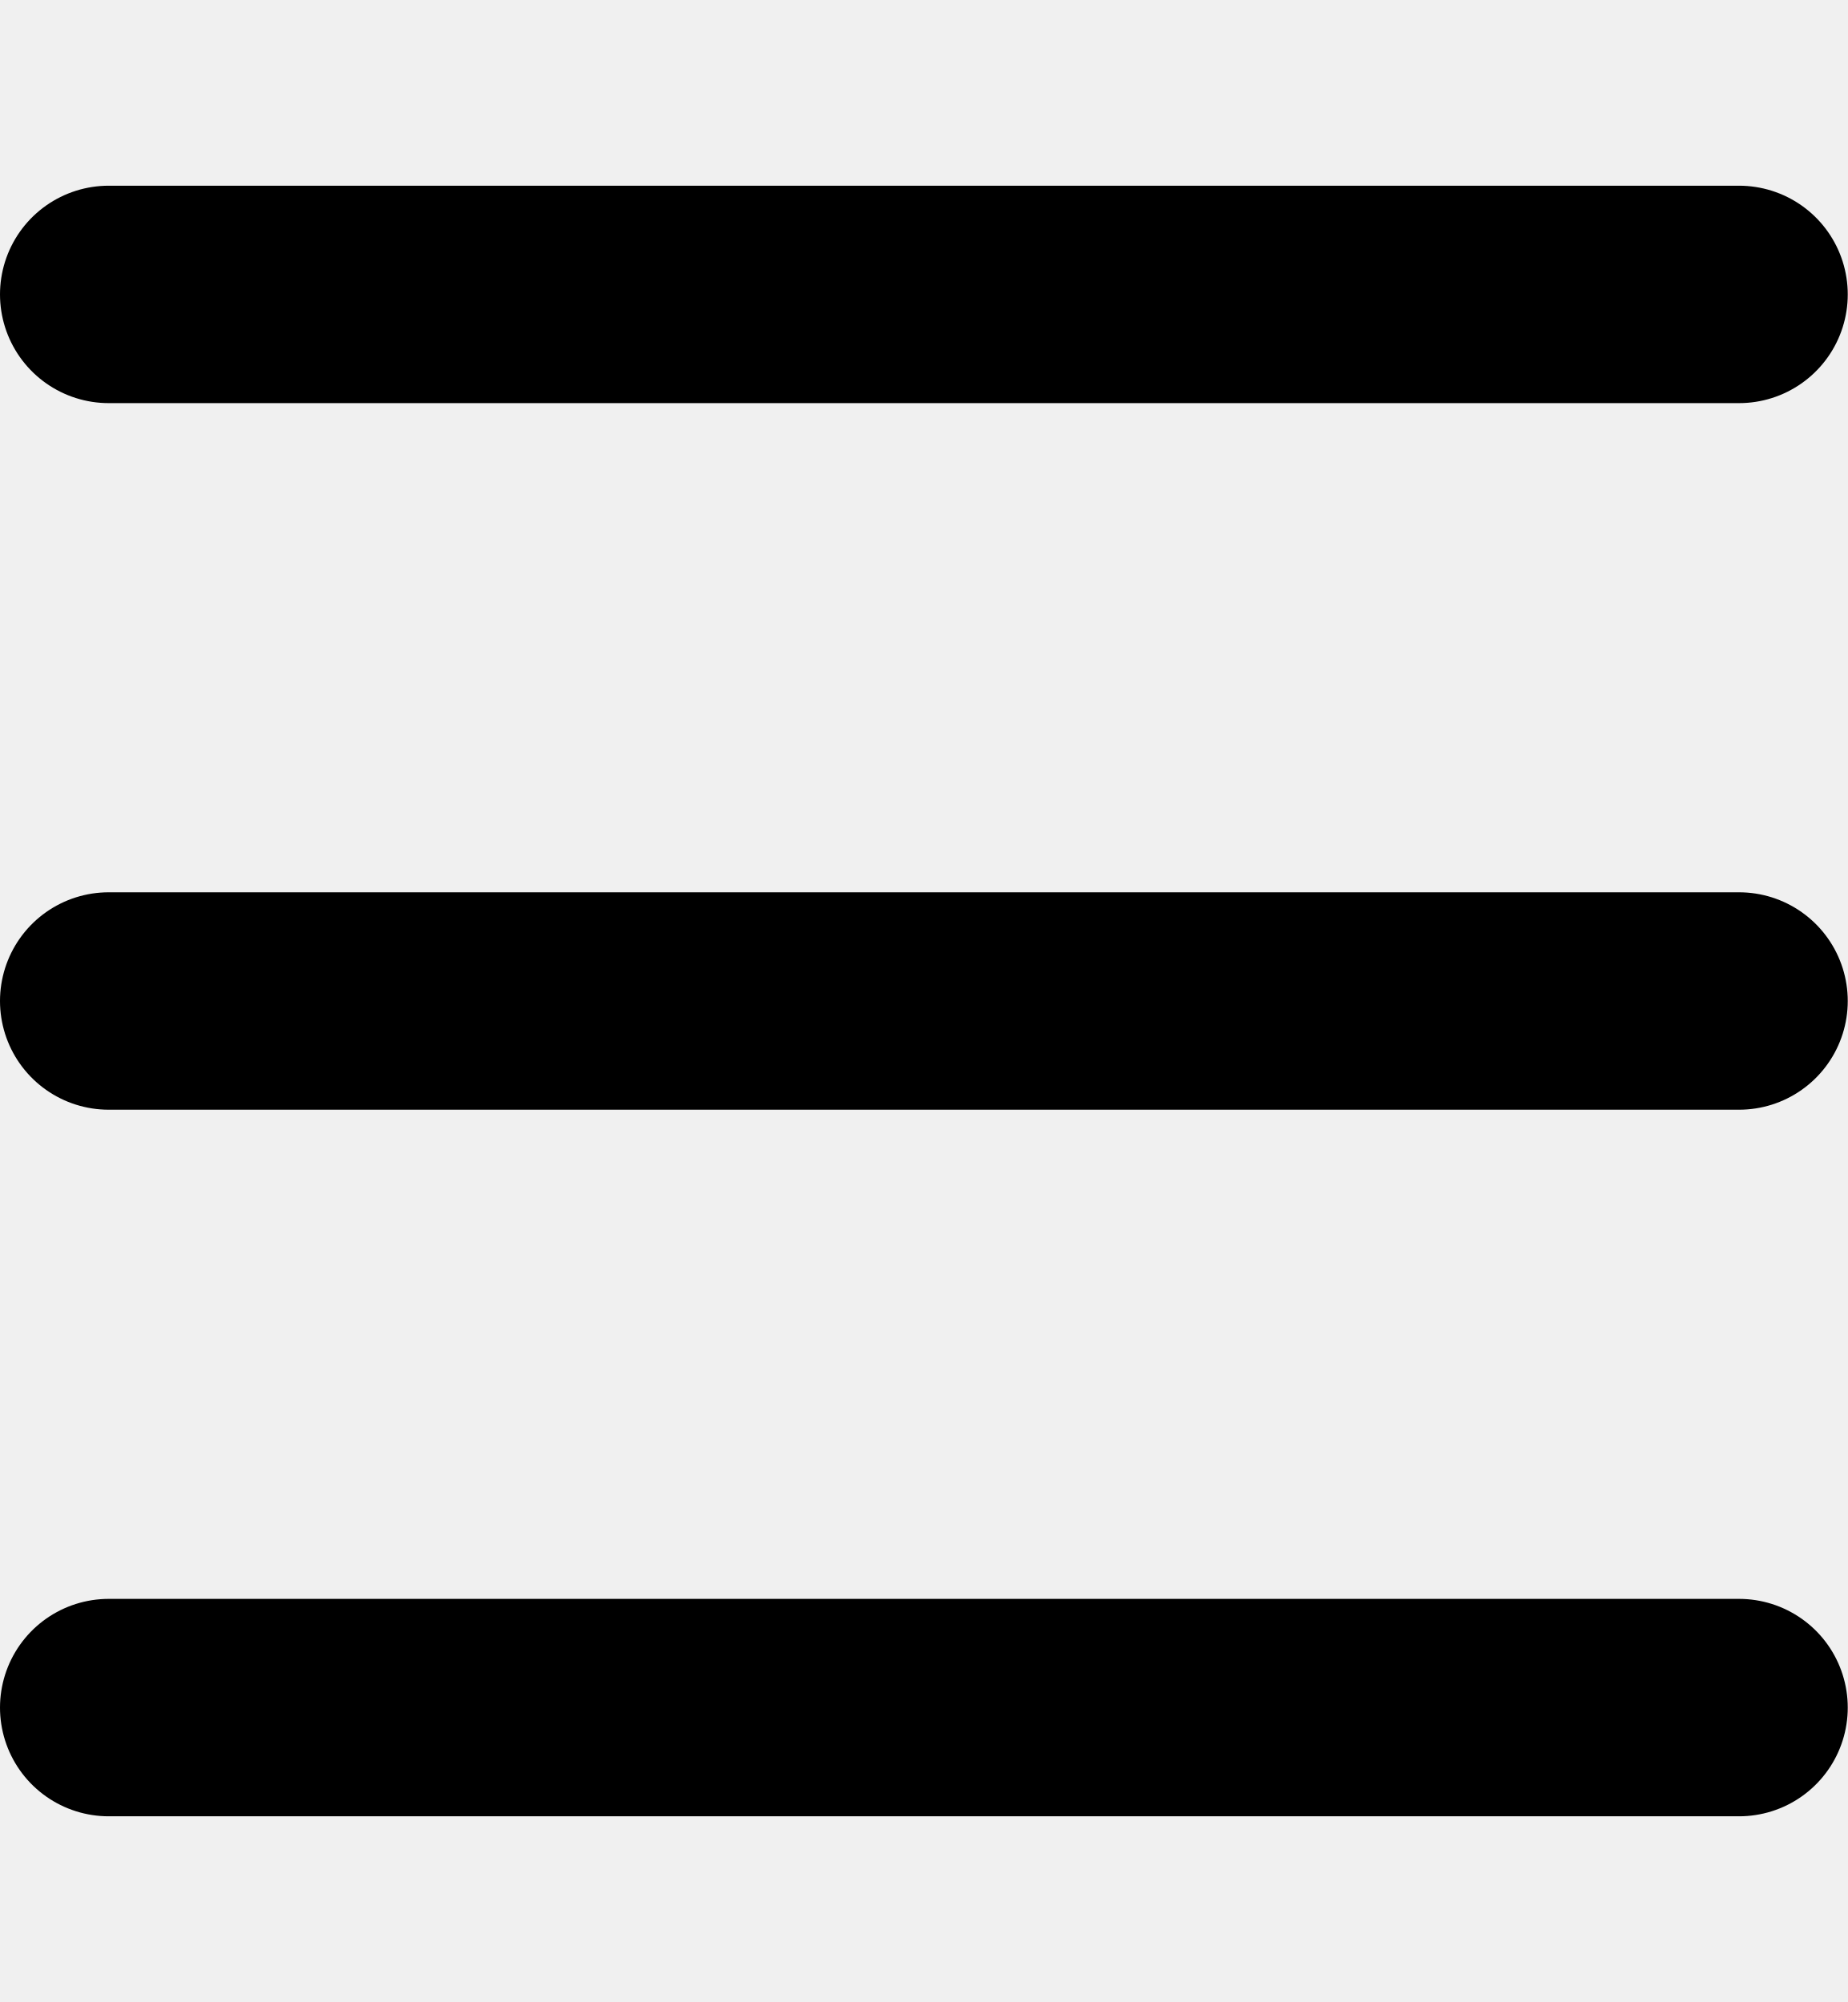
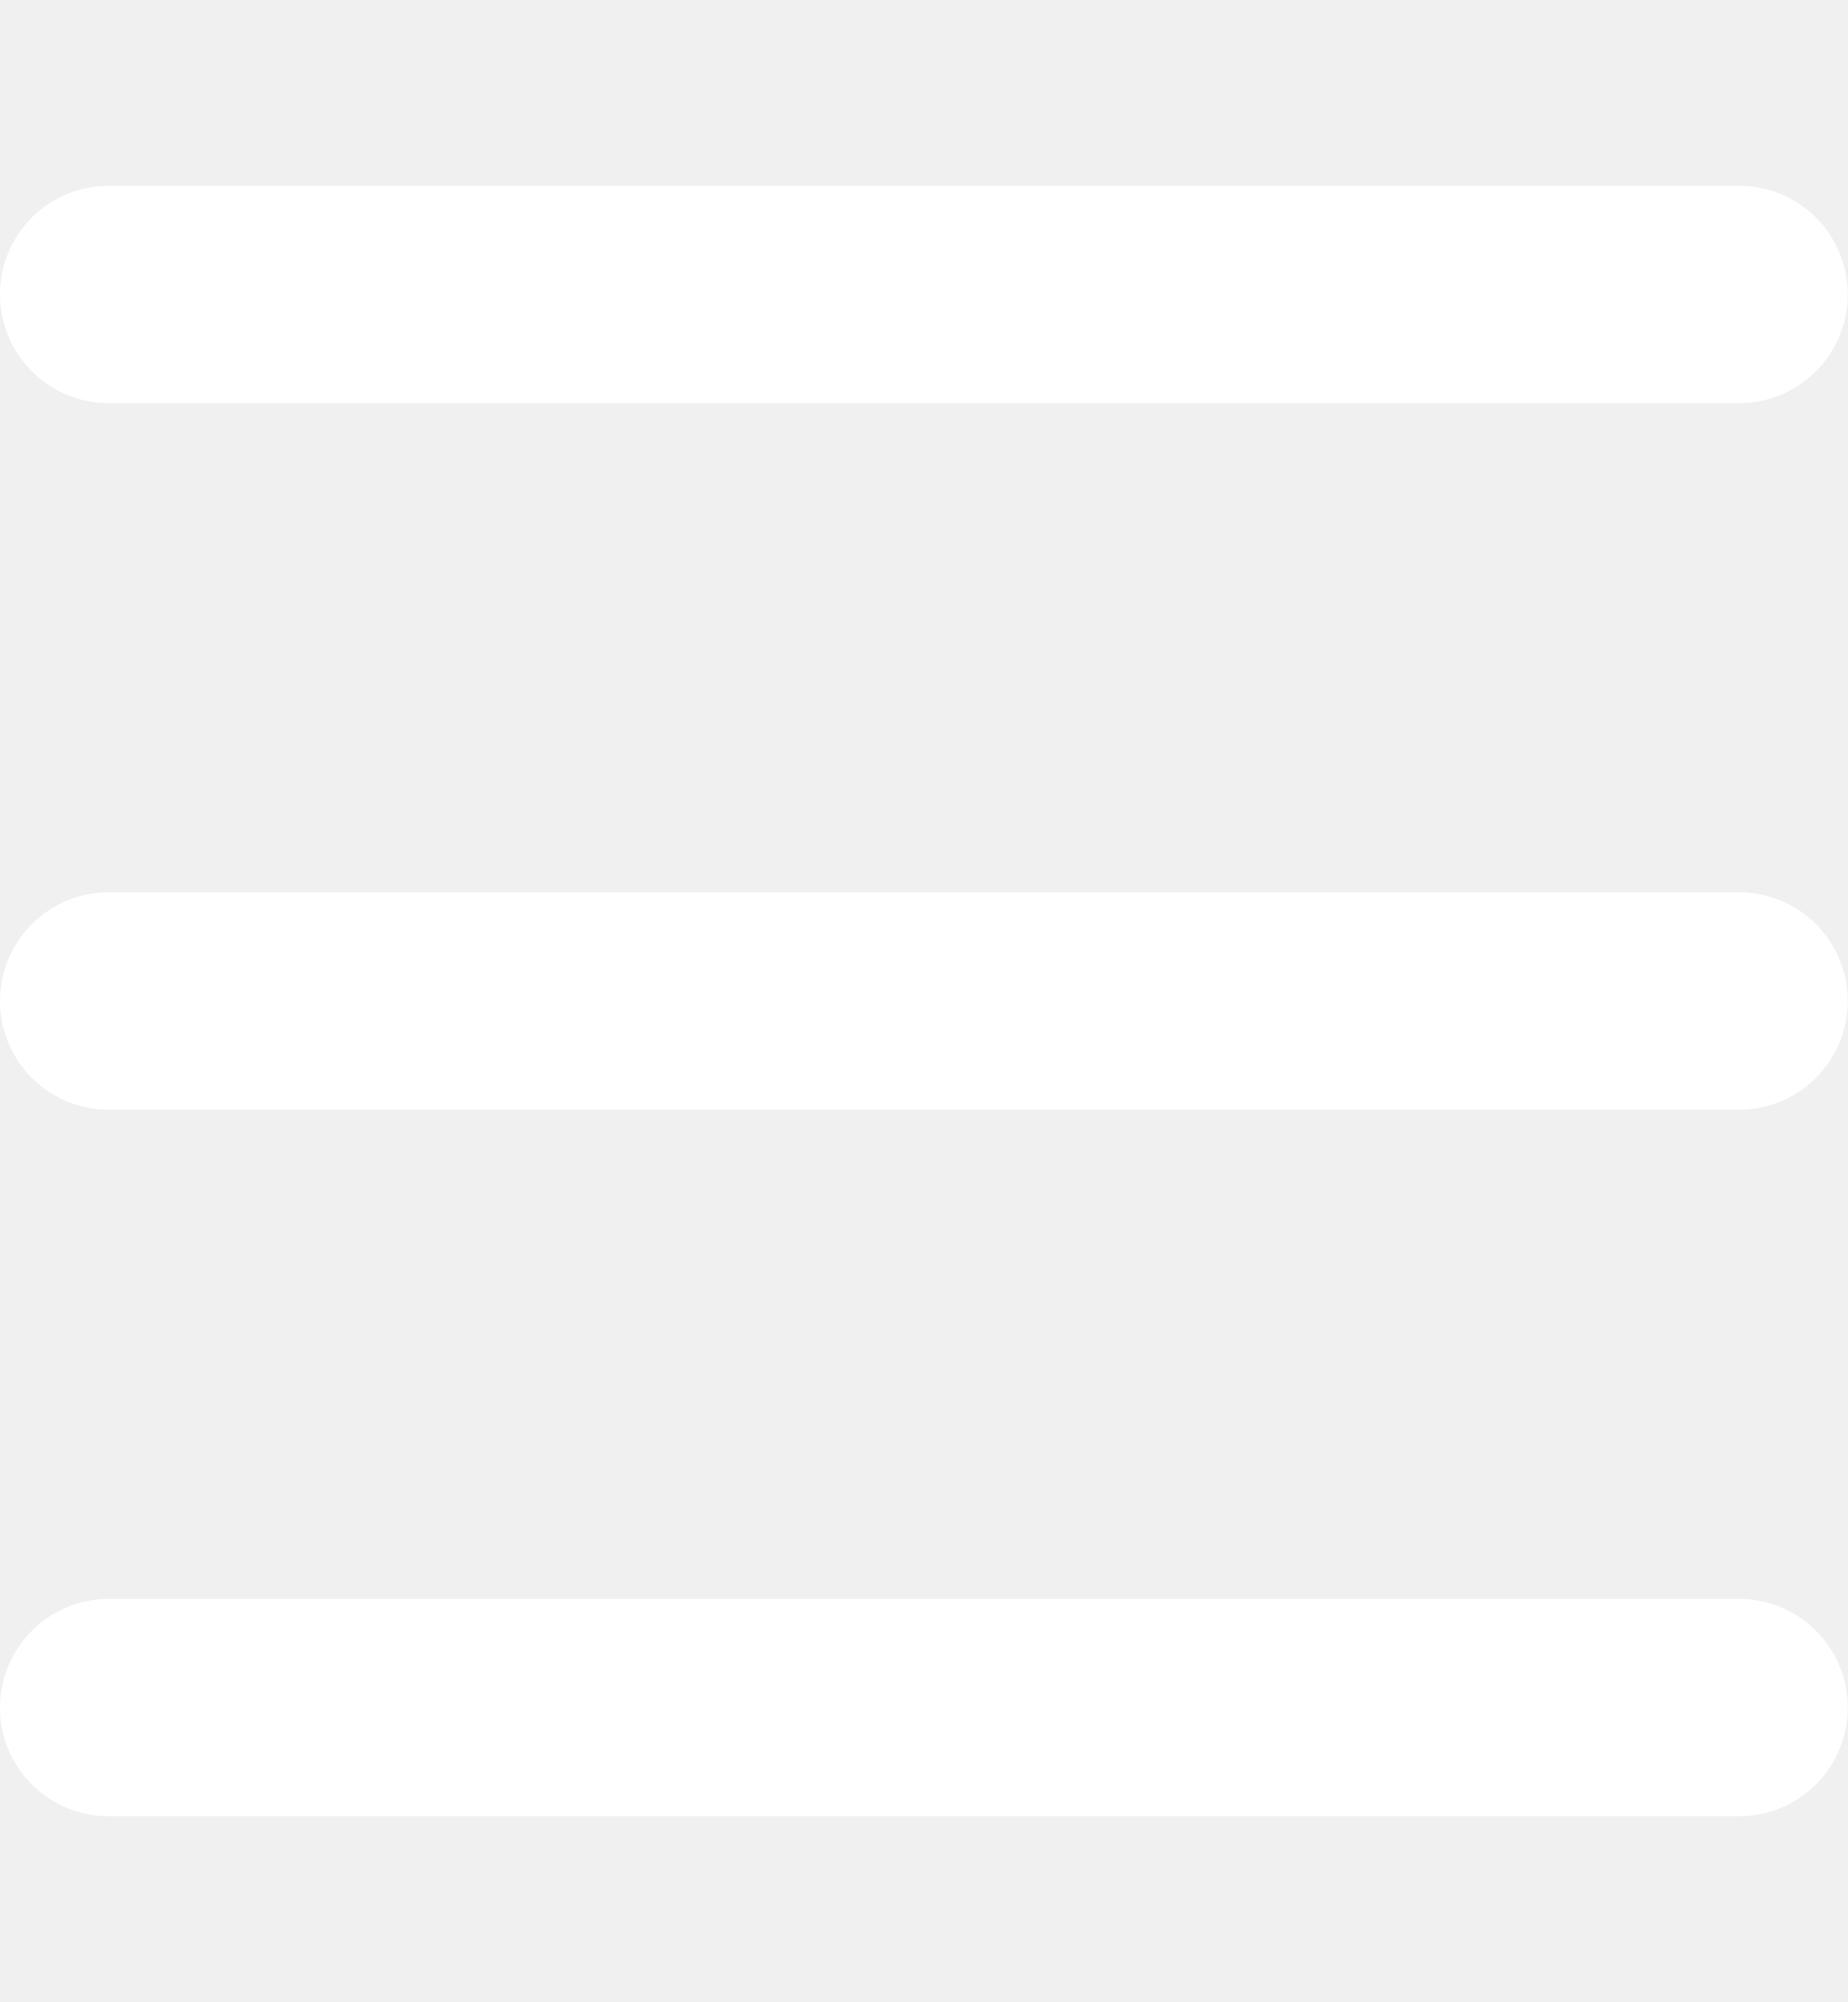
<svg xmlns="http://www.w3.org/2000/svg" width="24" height="26" viewBox="0 0 17 15" fill="none">
-   <path d="M1 1H16M1 7.5H16M1 14H16" stroke="black" stroke-width="2" stroke-linecap="round" stroke-linejoin="round" />
+   <path d="M1 1H16M1 7.5H16M1 14H16" stroke="white" stroke-width="2" stroke-linecap="round" stroke-linejoin="round" />
</svg>
